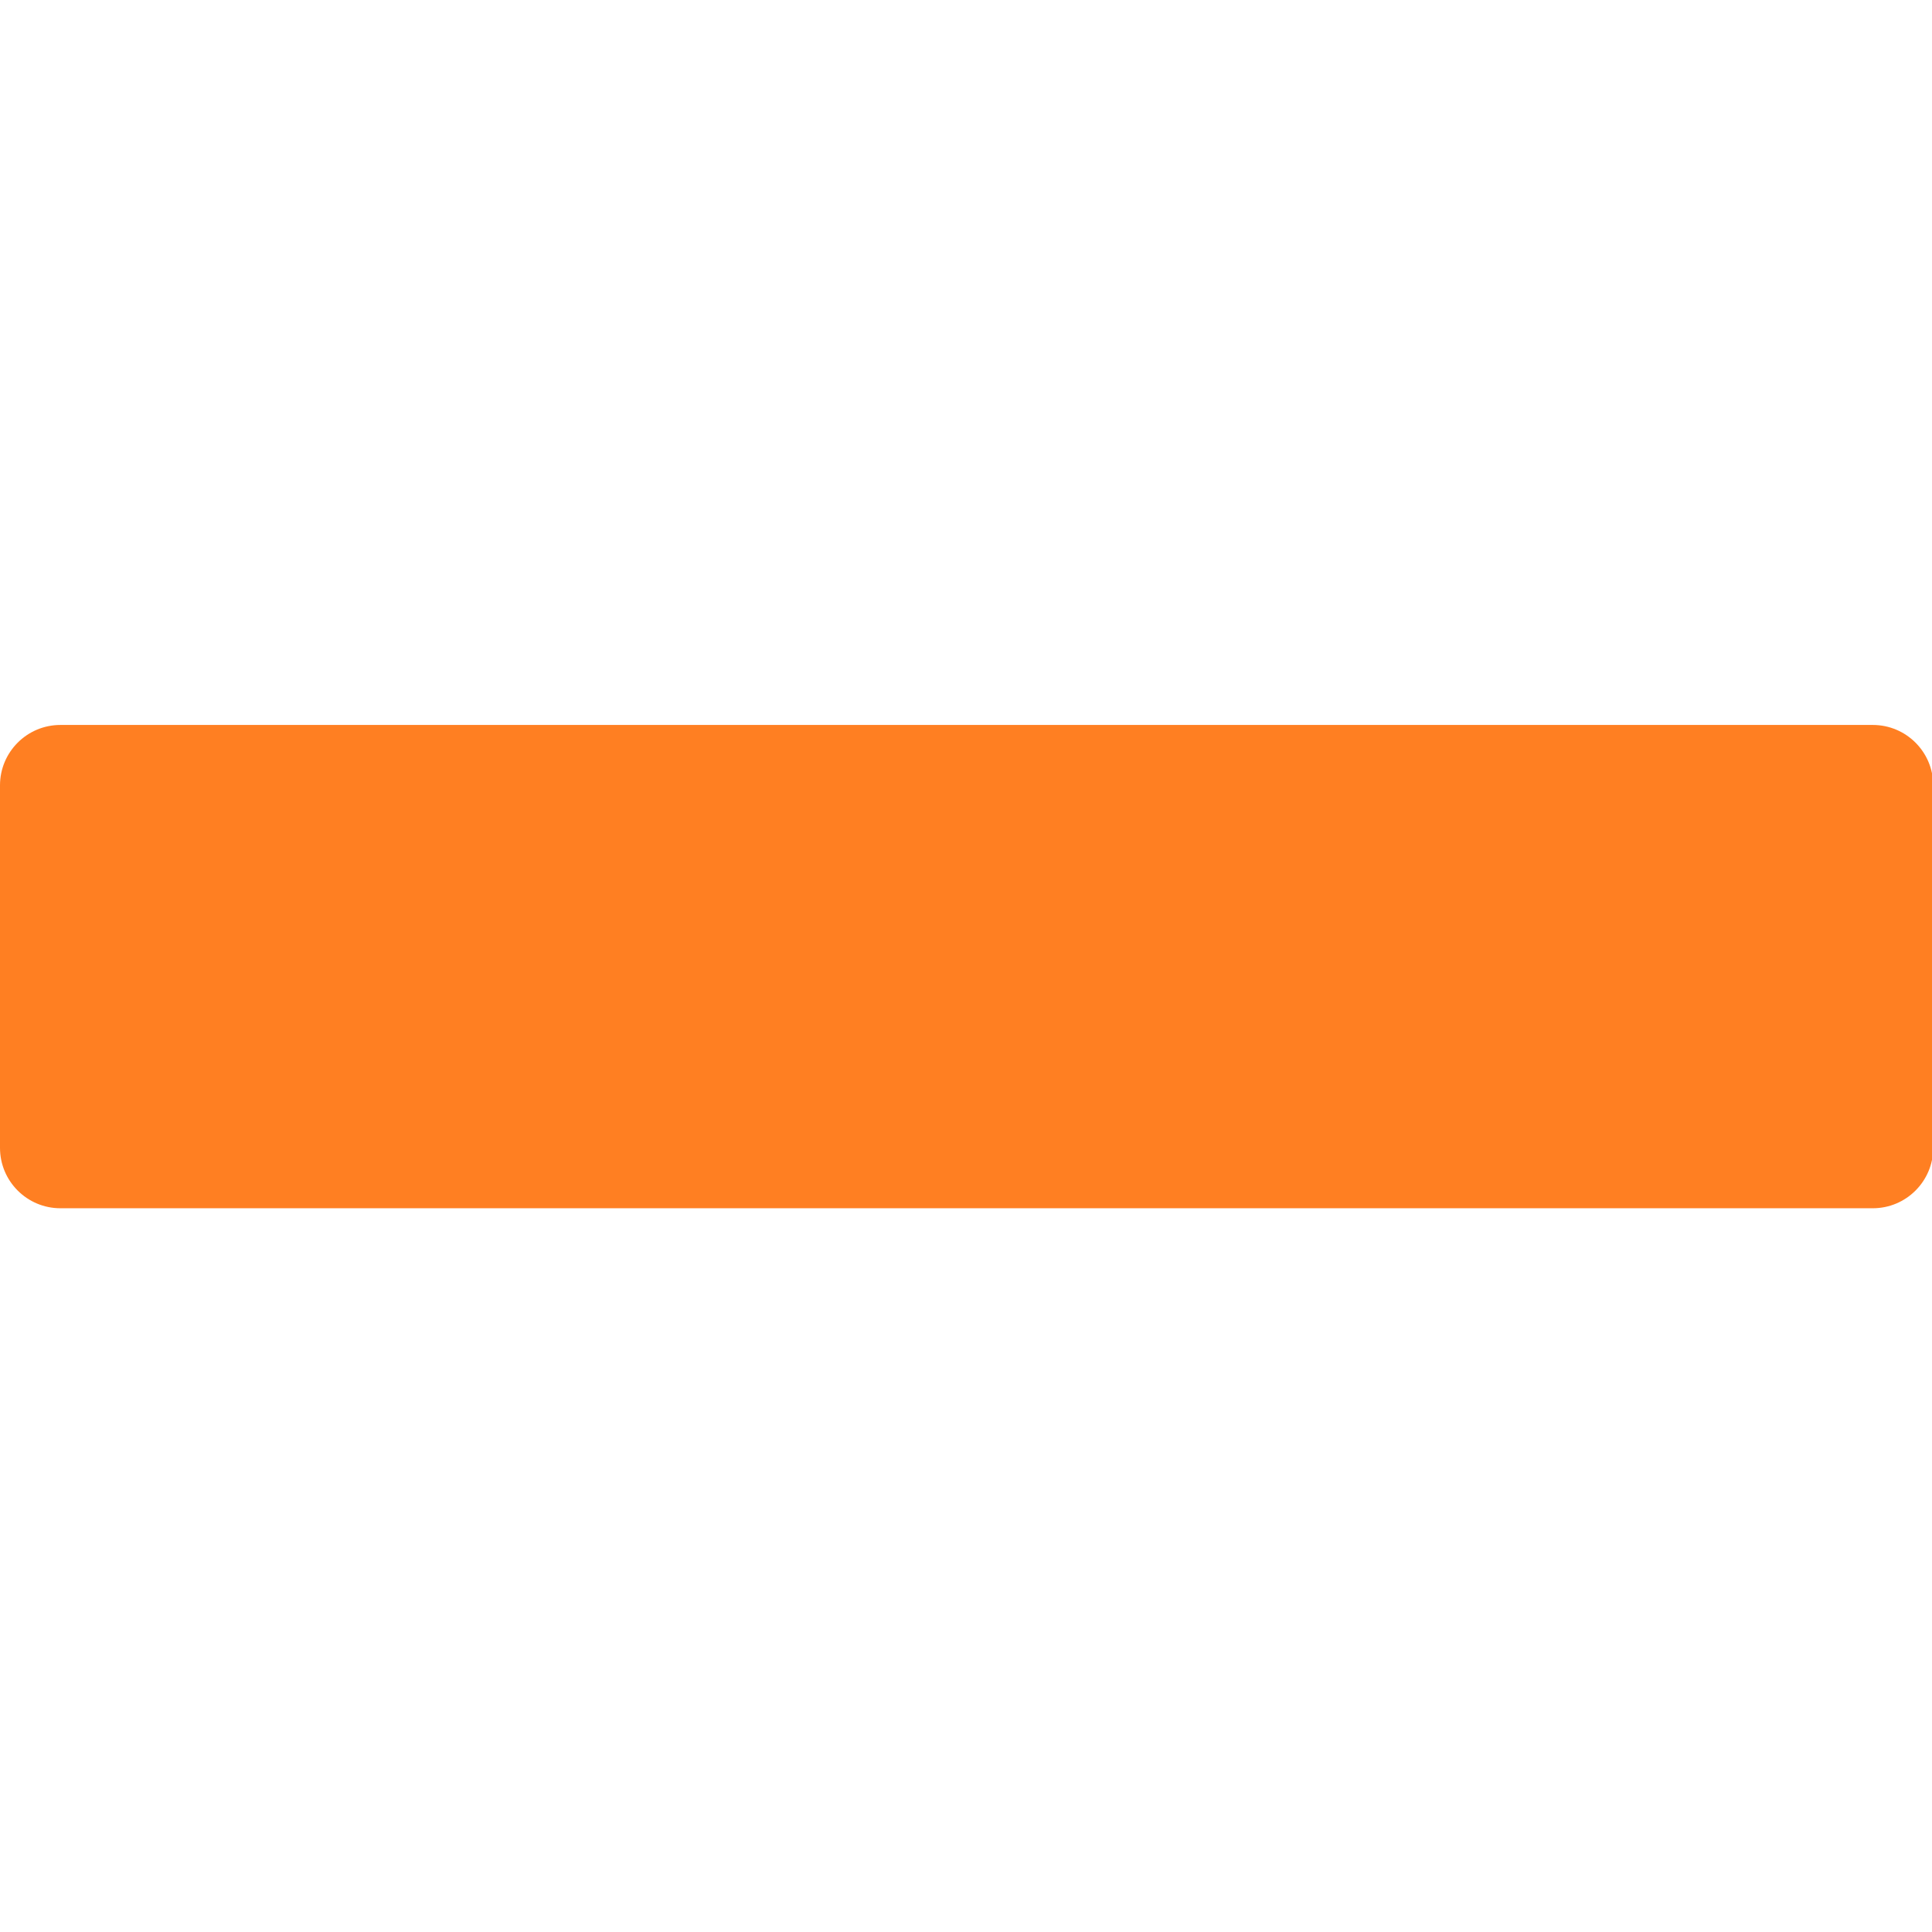
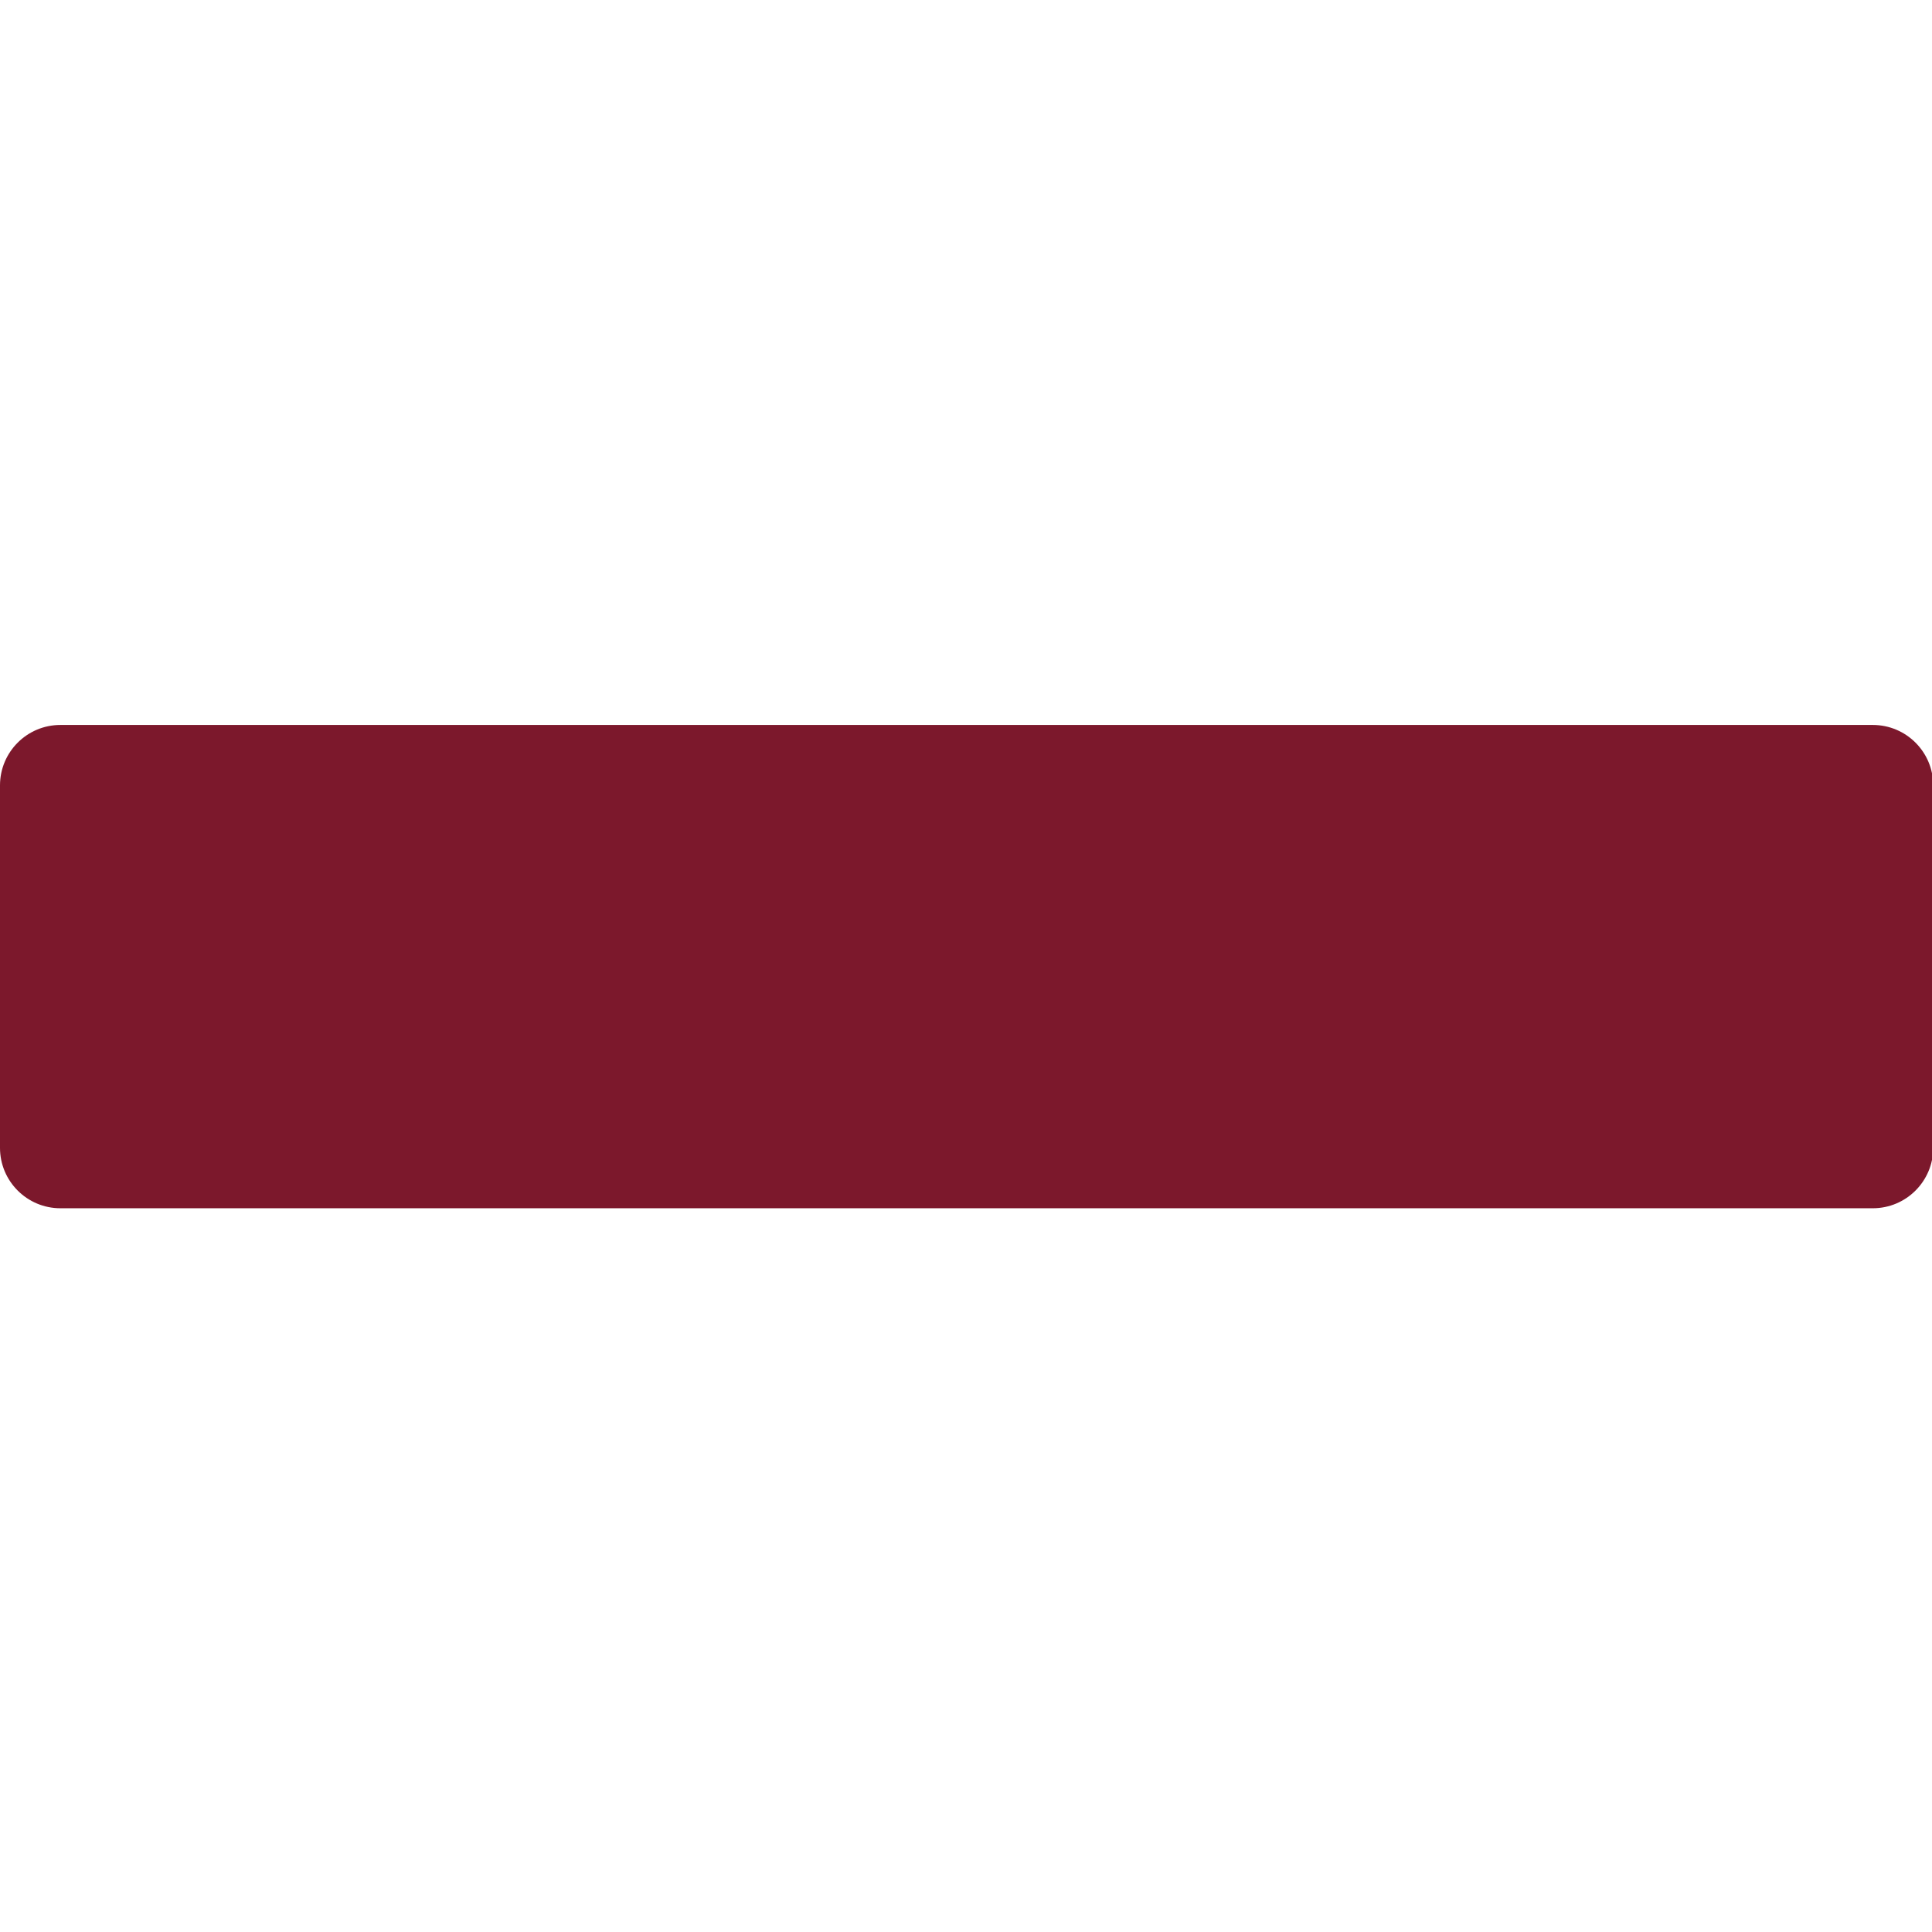
<svg xmlns="http://www.w3.org/2000/svg" version="1.2" baseProfile="tiny" x="0" y="0" width="533px" height="533px" viewBox="0 0 533 533" xml:space="preserve">
  <g>
-     <path fill="rgb(255, 127, 34)" d="M0,216.667v100c0,9.204,7.462,16.666,16.667,16.666h500c9.204,0,16.667-7.462,16.667-16.666v-100    c0-9.204-7.463-16.667-16.667-16.667h-500C7.462,200,0,207.462,0,216.667z" />
+     <path fill="rgb(124, 24, 44)" d="M0,216.667v100c0,9.204,7.462,16.666,16.667,16.666h500c9.204,0,16.667-7.462,16.667-16.666v-100    c0-9.204-7.463-16.667-16.667-16.667h-500C7.462,200,0,207.462,0,216.667z" />
  </g>
</svg>
